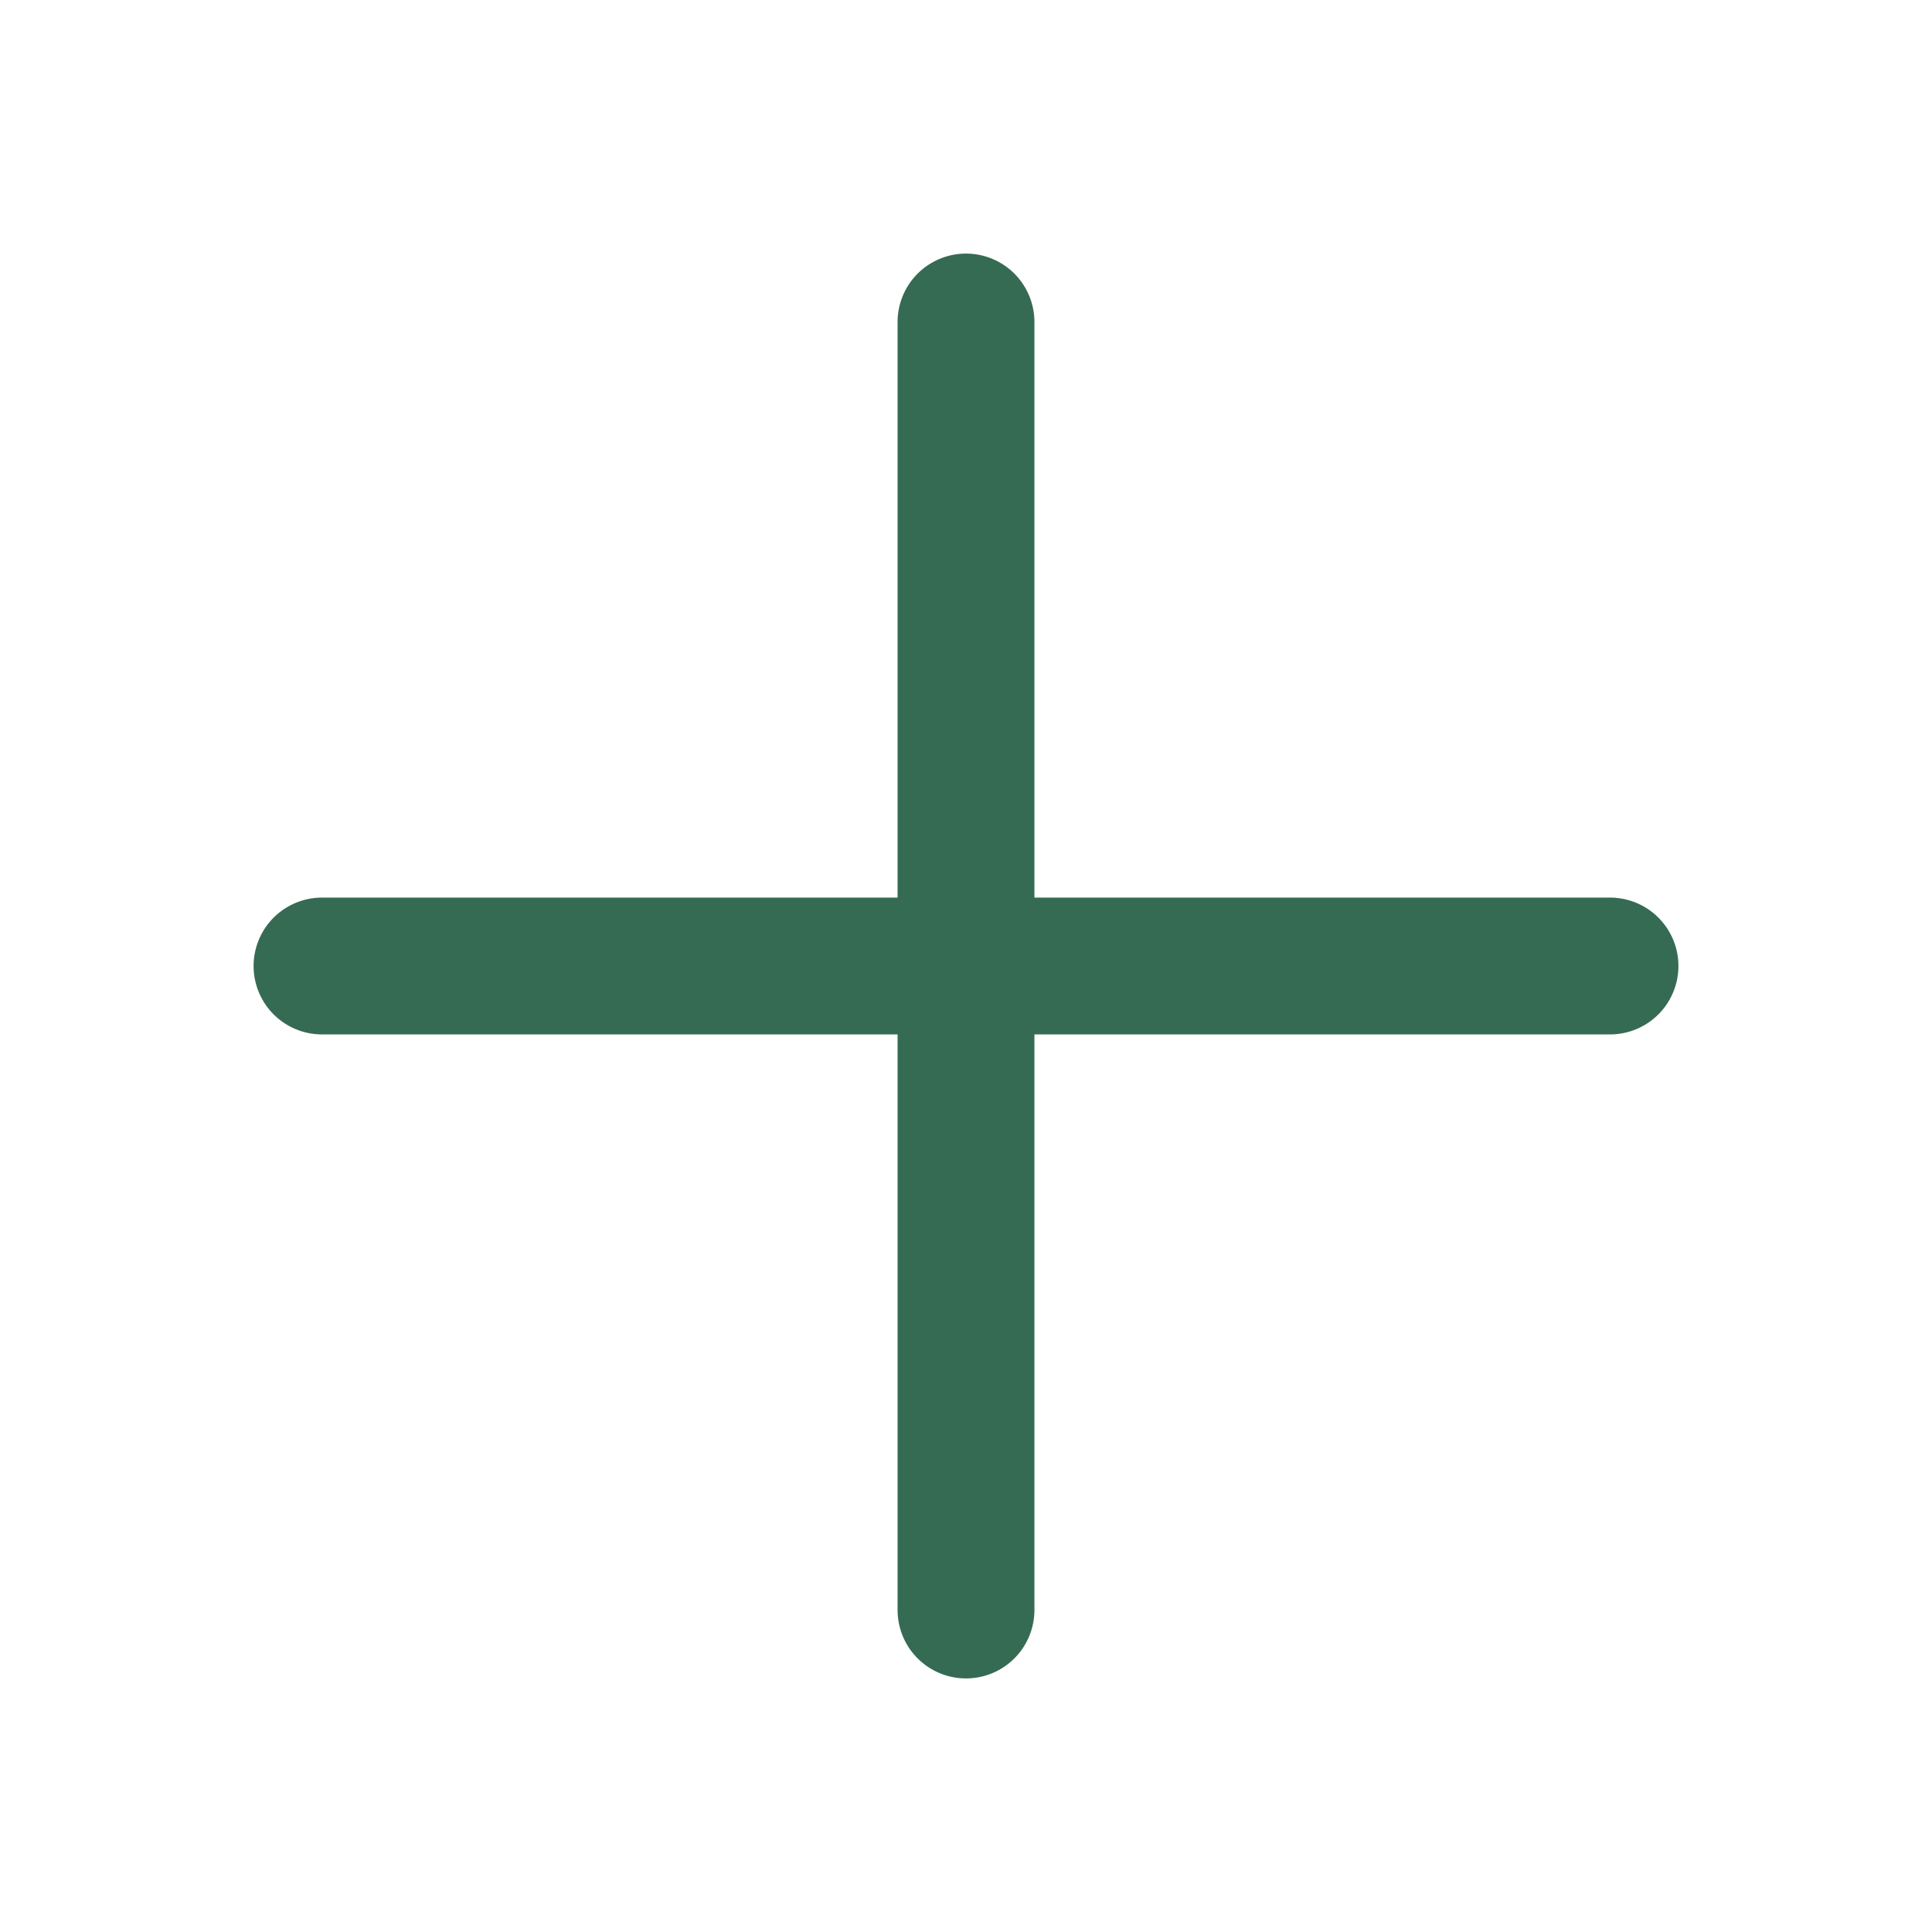
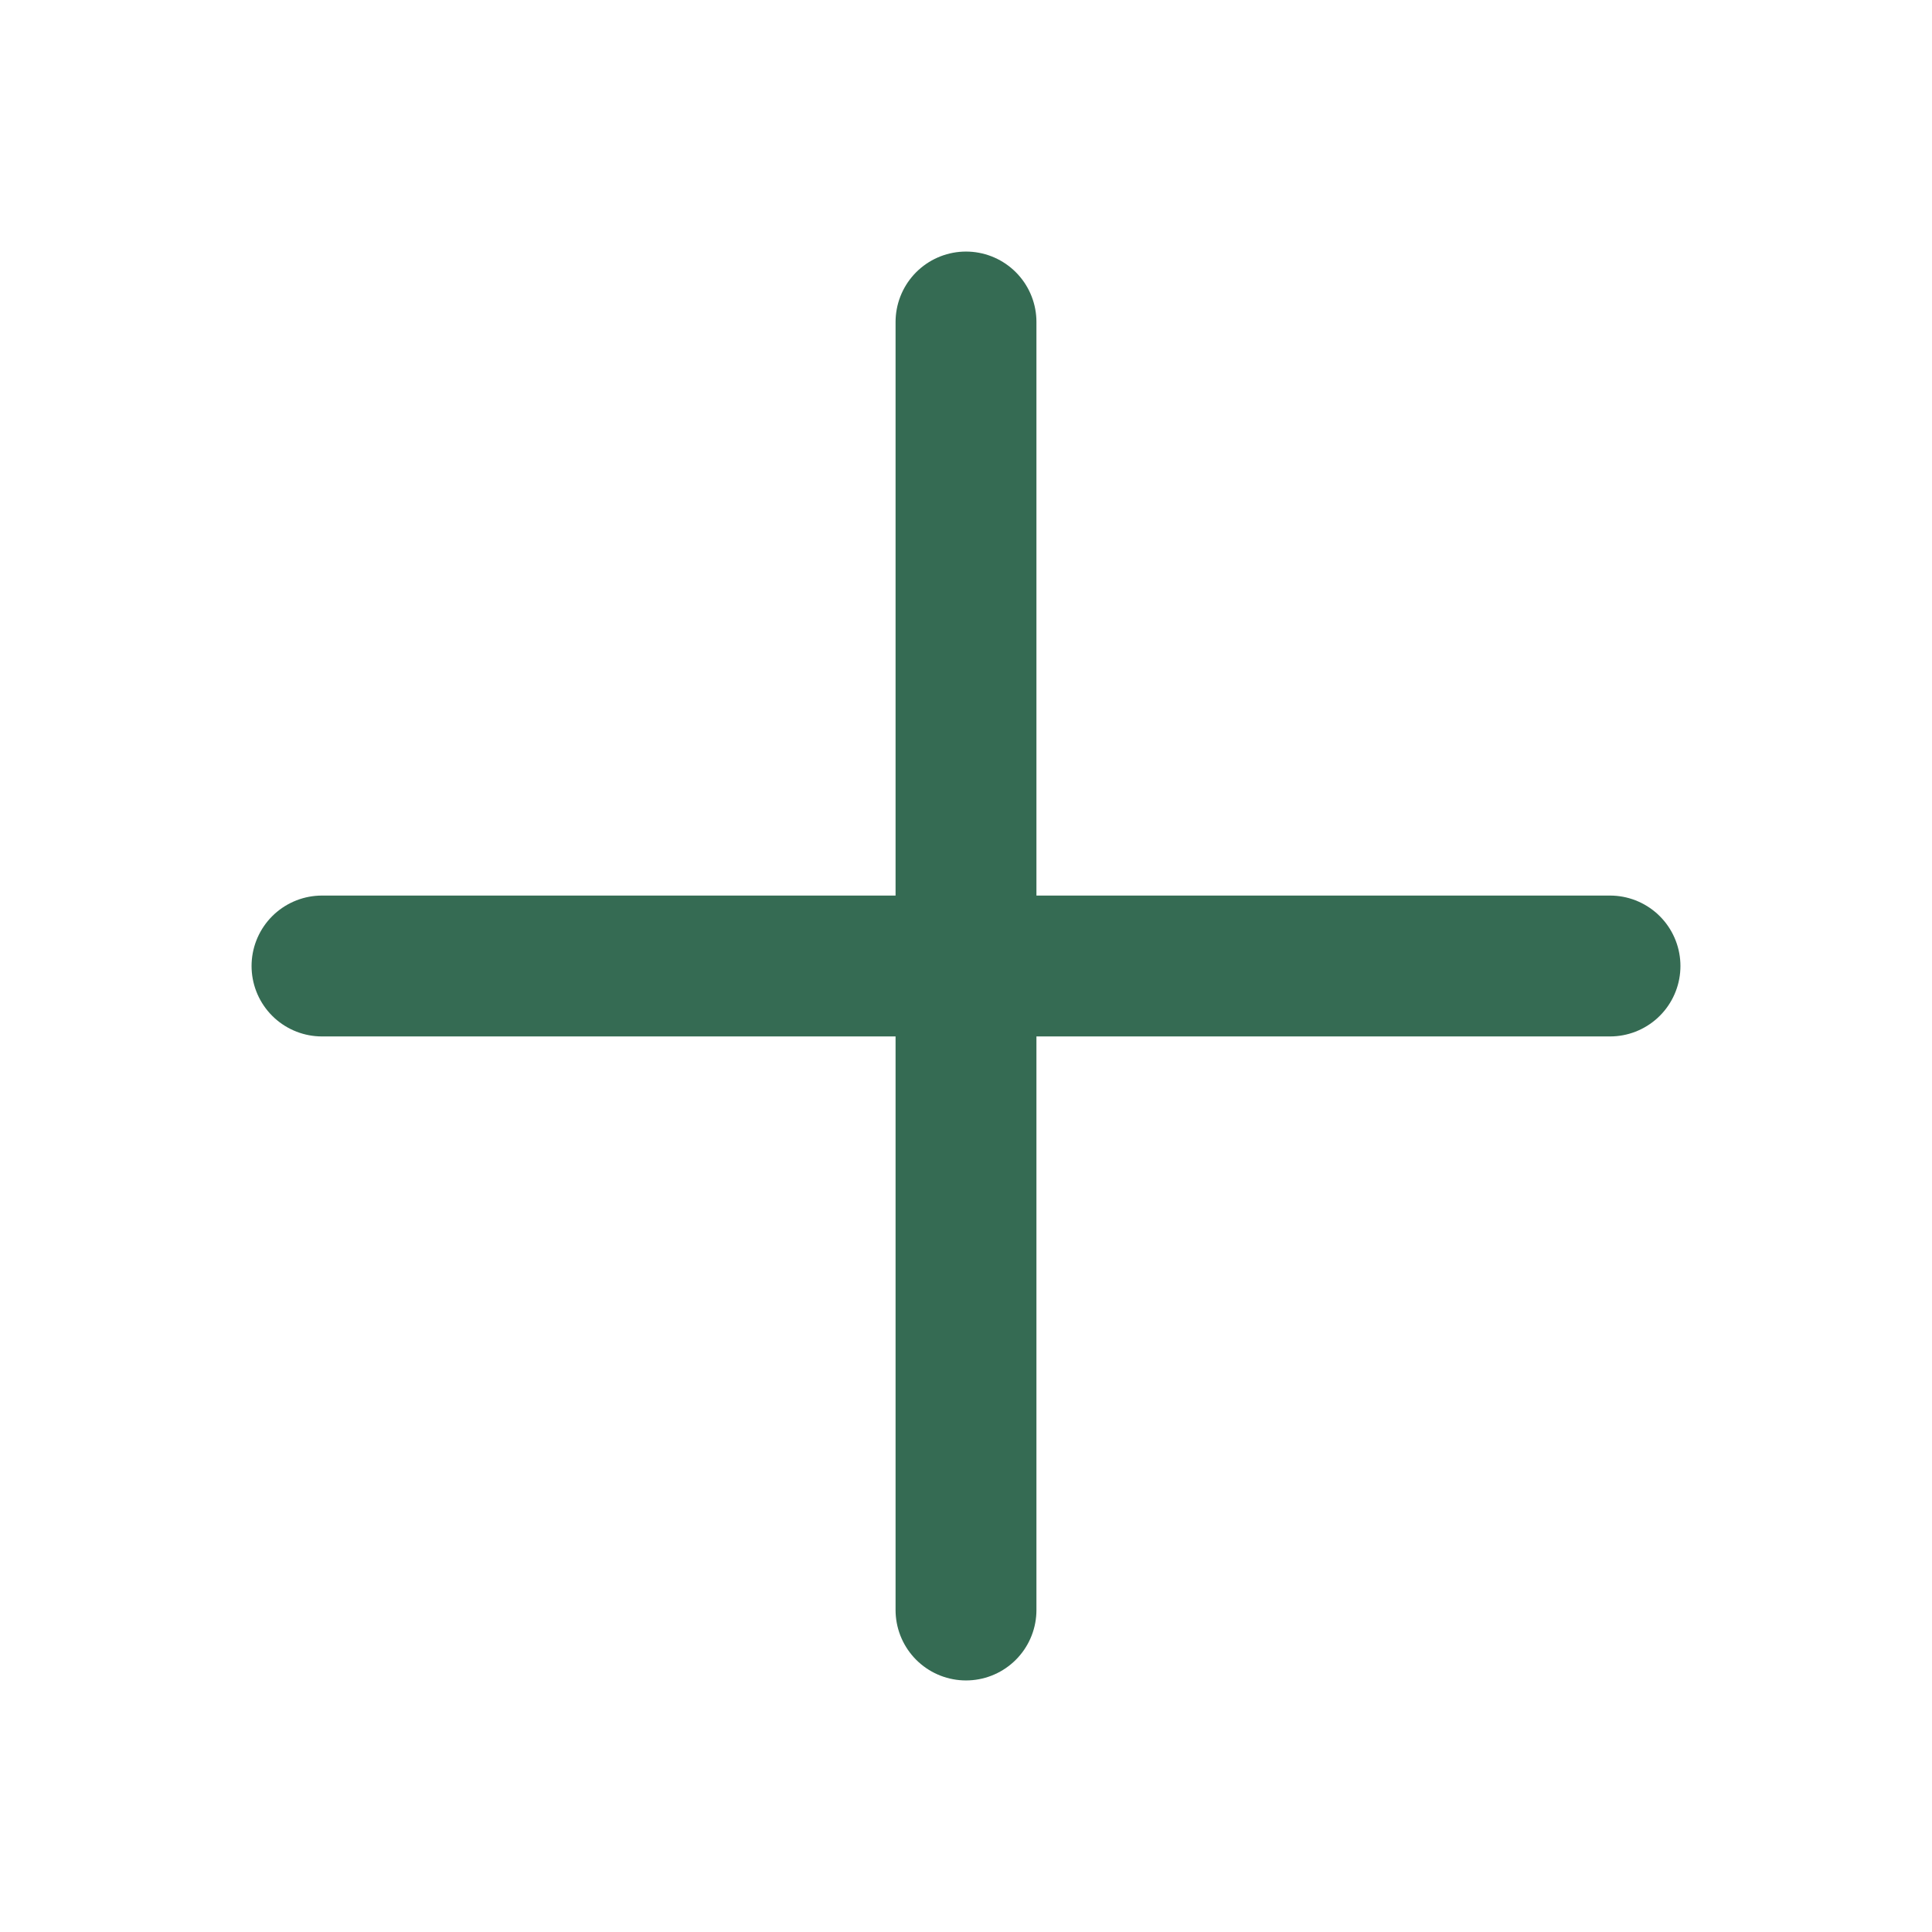
<svg xmlns="http://www.w3.org/2000/svg" preserveAspectRatio="none" overflow="visible" style="display: block;" width="24" height="24" viewBox="0 0 24 24" fill="none">
  <g id="Frame">
-     <path id="Vector" d="M12 4V12M12 12V20M12 12H4M12 12H20" stroke-width="1.7" stroke-linecap="round" stroke-linejoin="round" stroke="#356B53" />
+     <path id="Vector" d="M12 4V12M12 12V20M12 12H4M12 12H20" stroke-width="1.75" stroke-linecap="round" stroke-linejoin="round" stroke="#356B53" />
  </g>
</svg>
